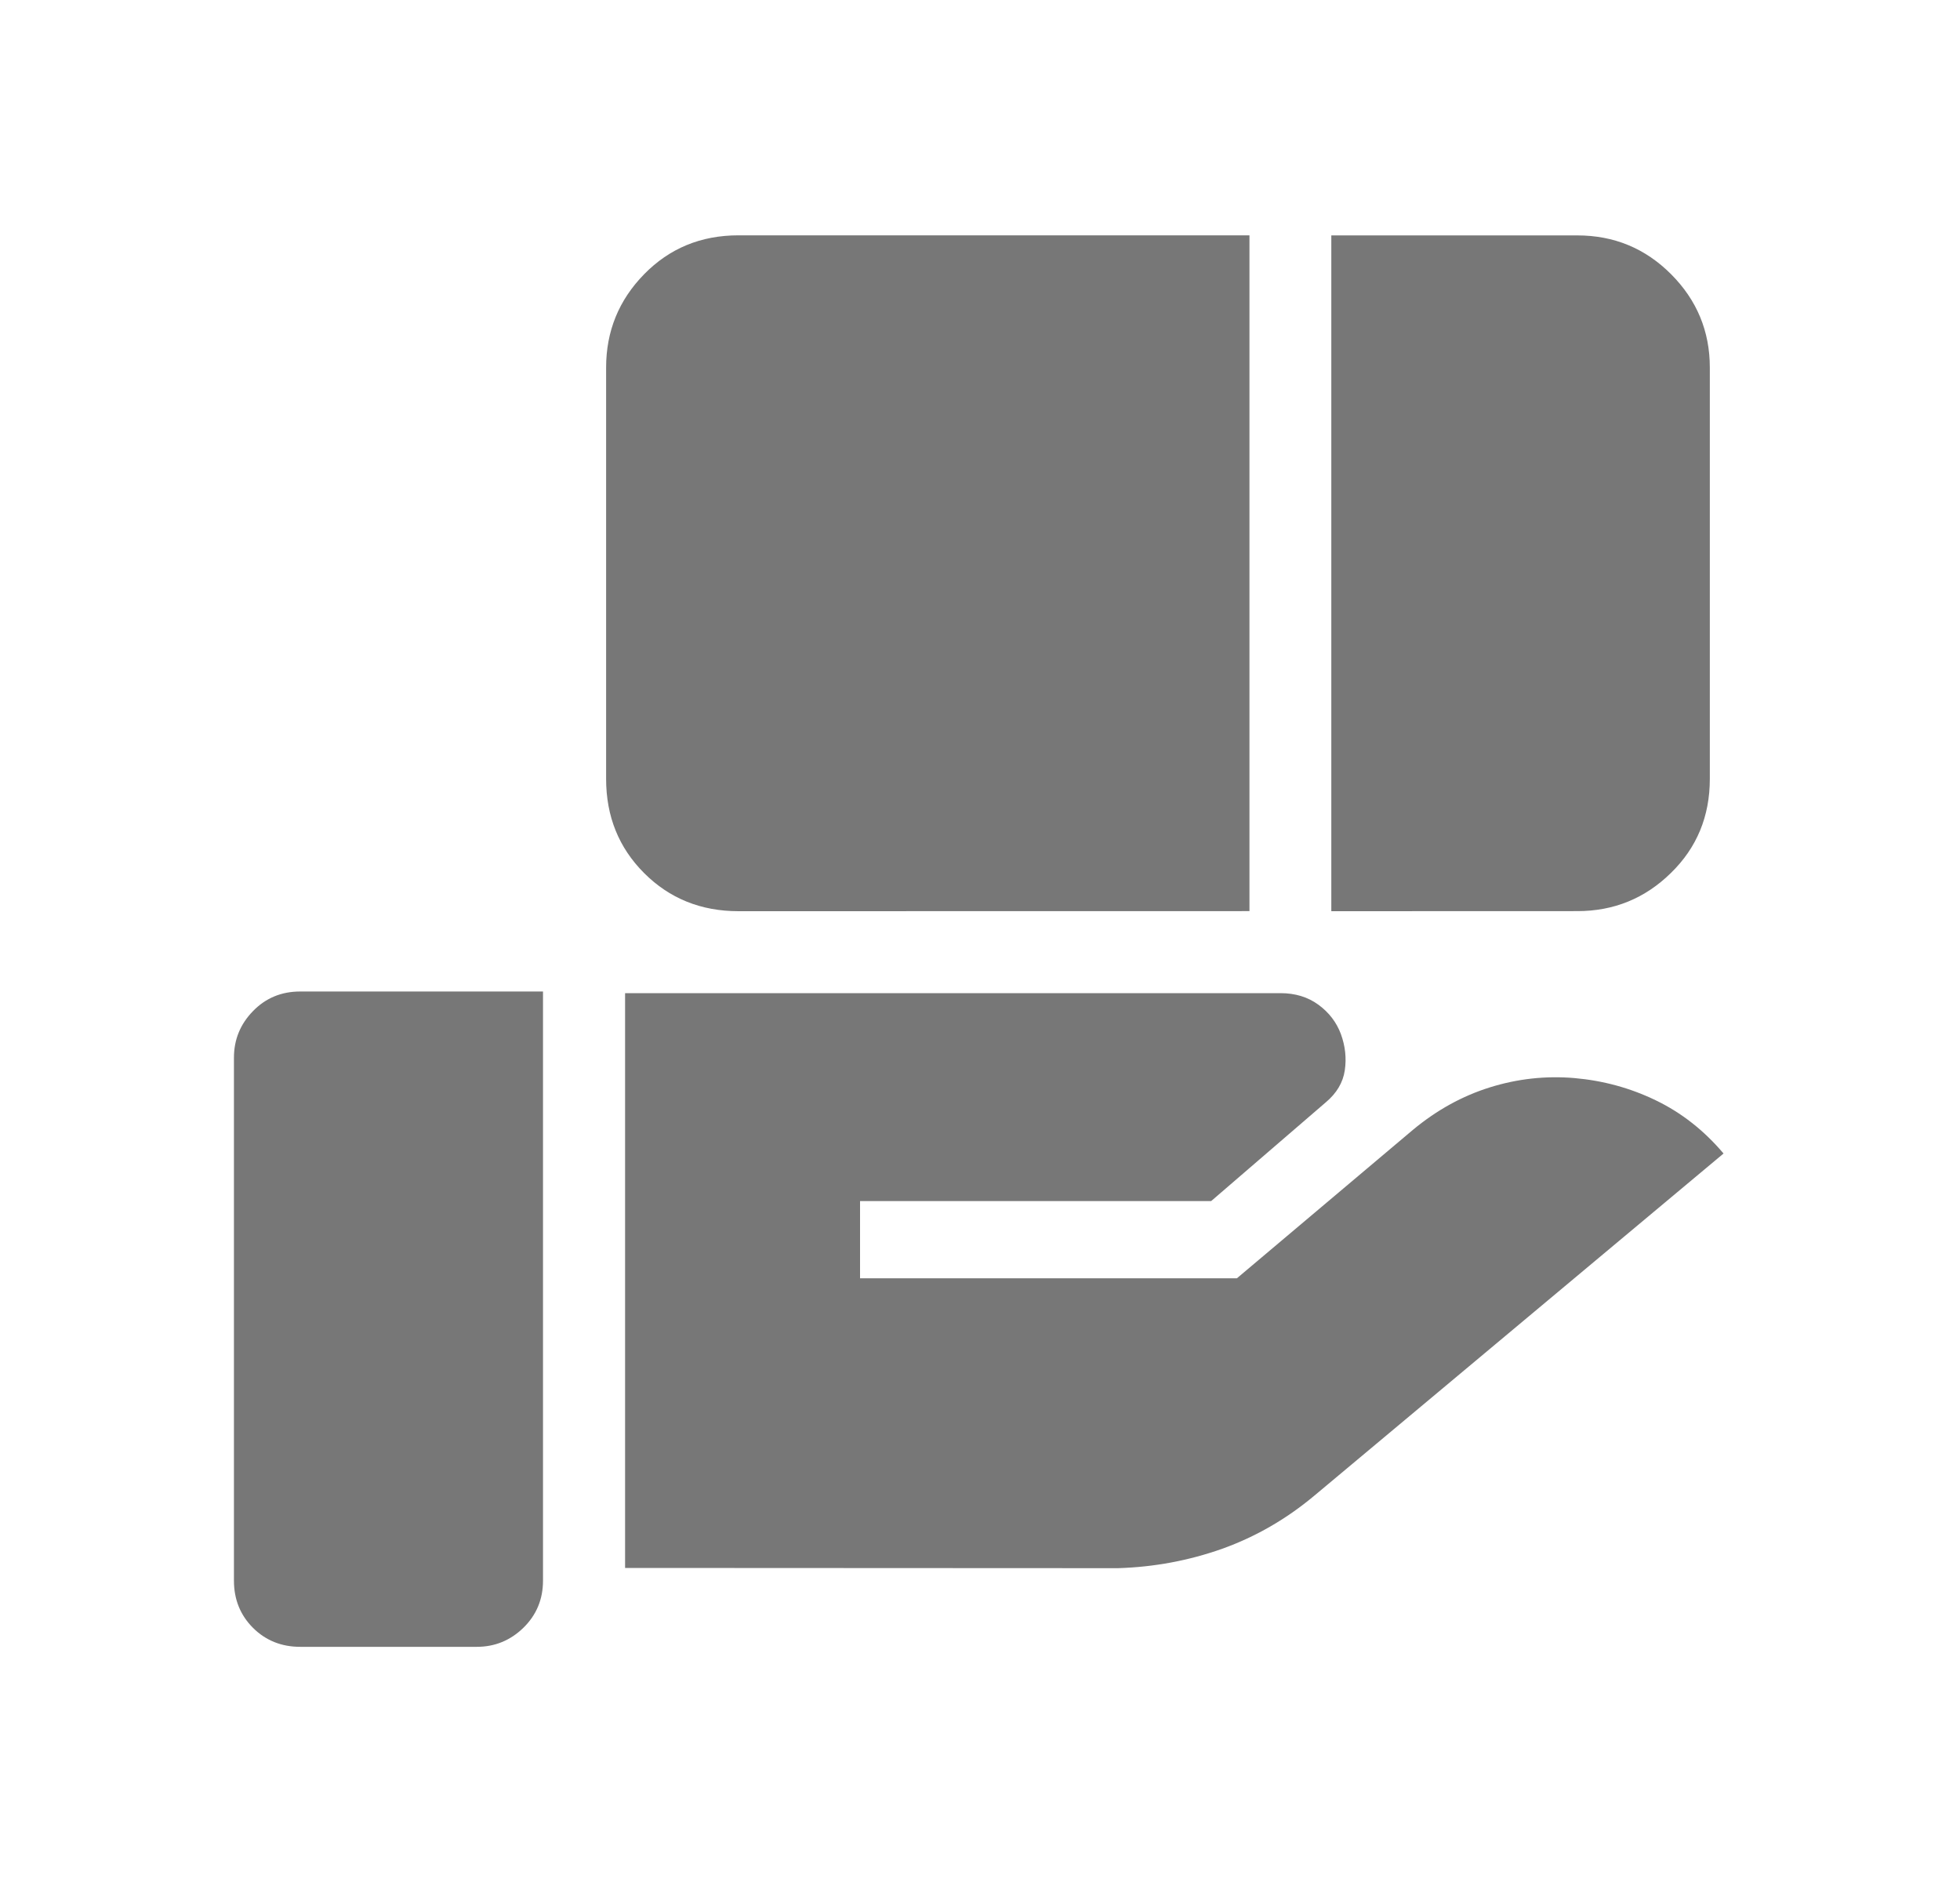
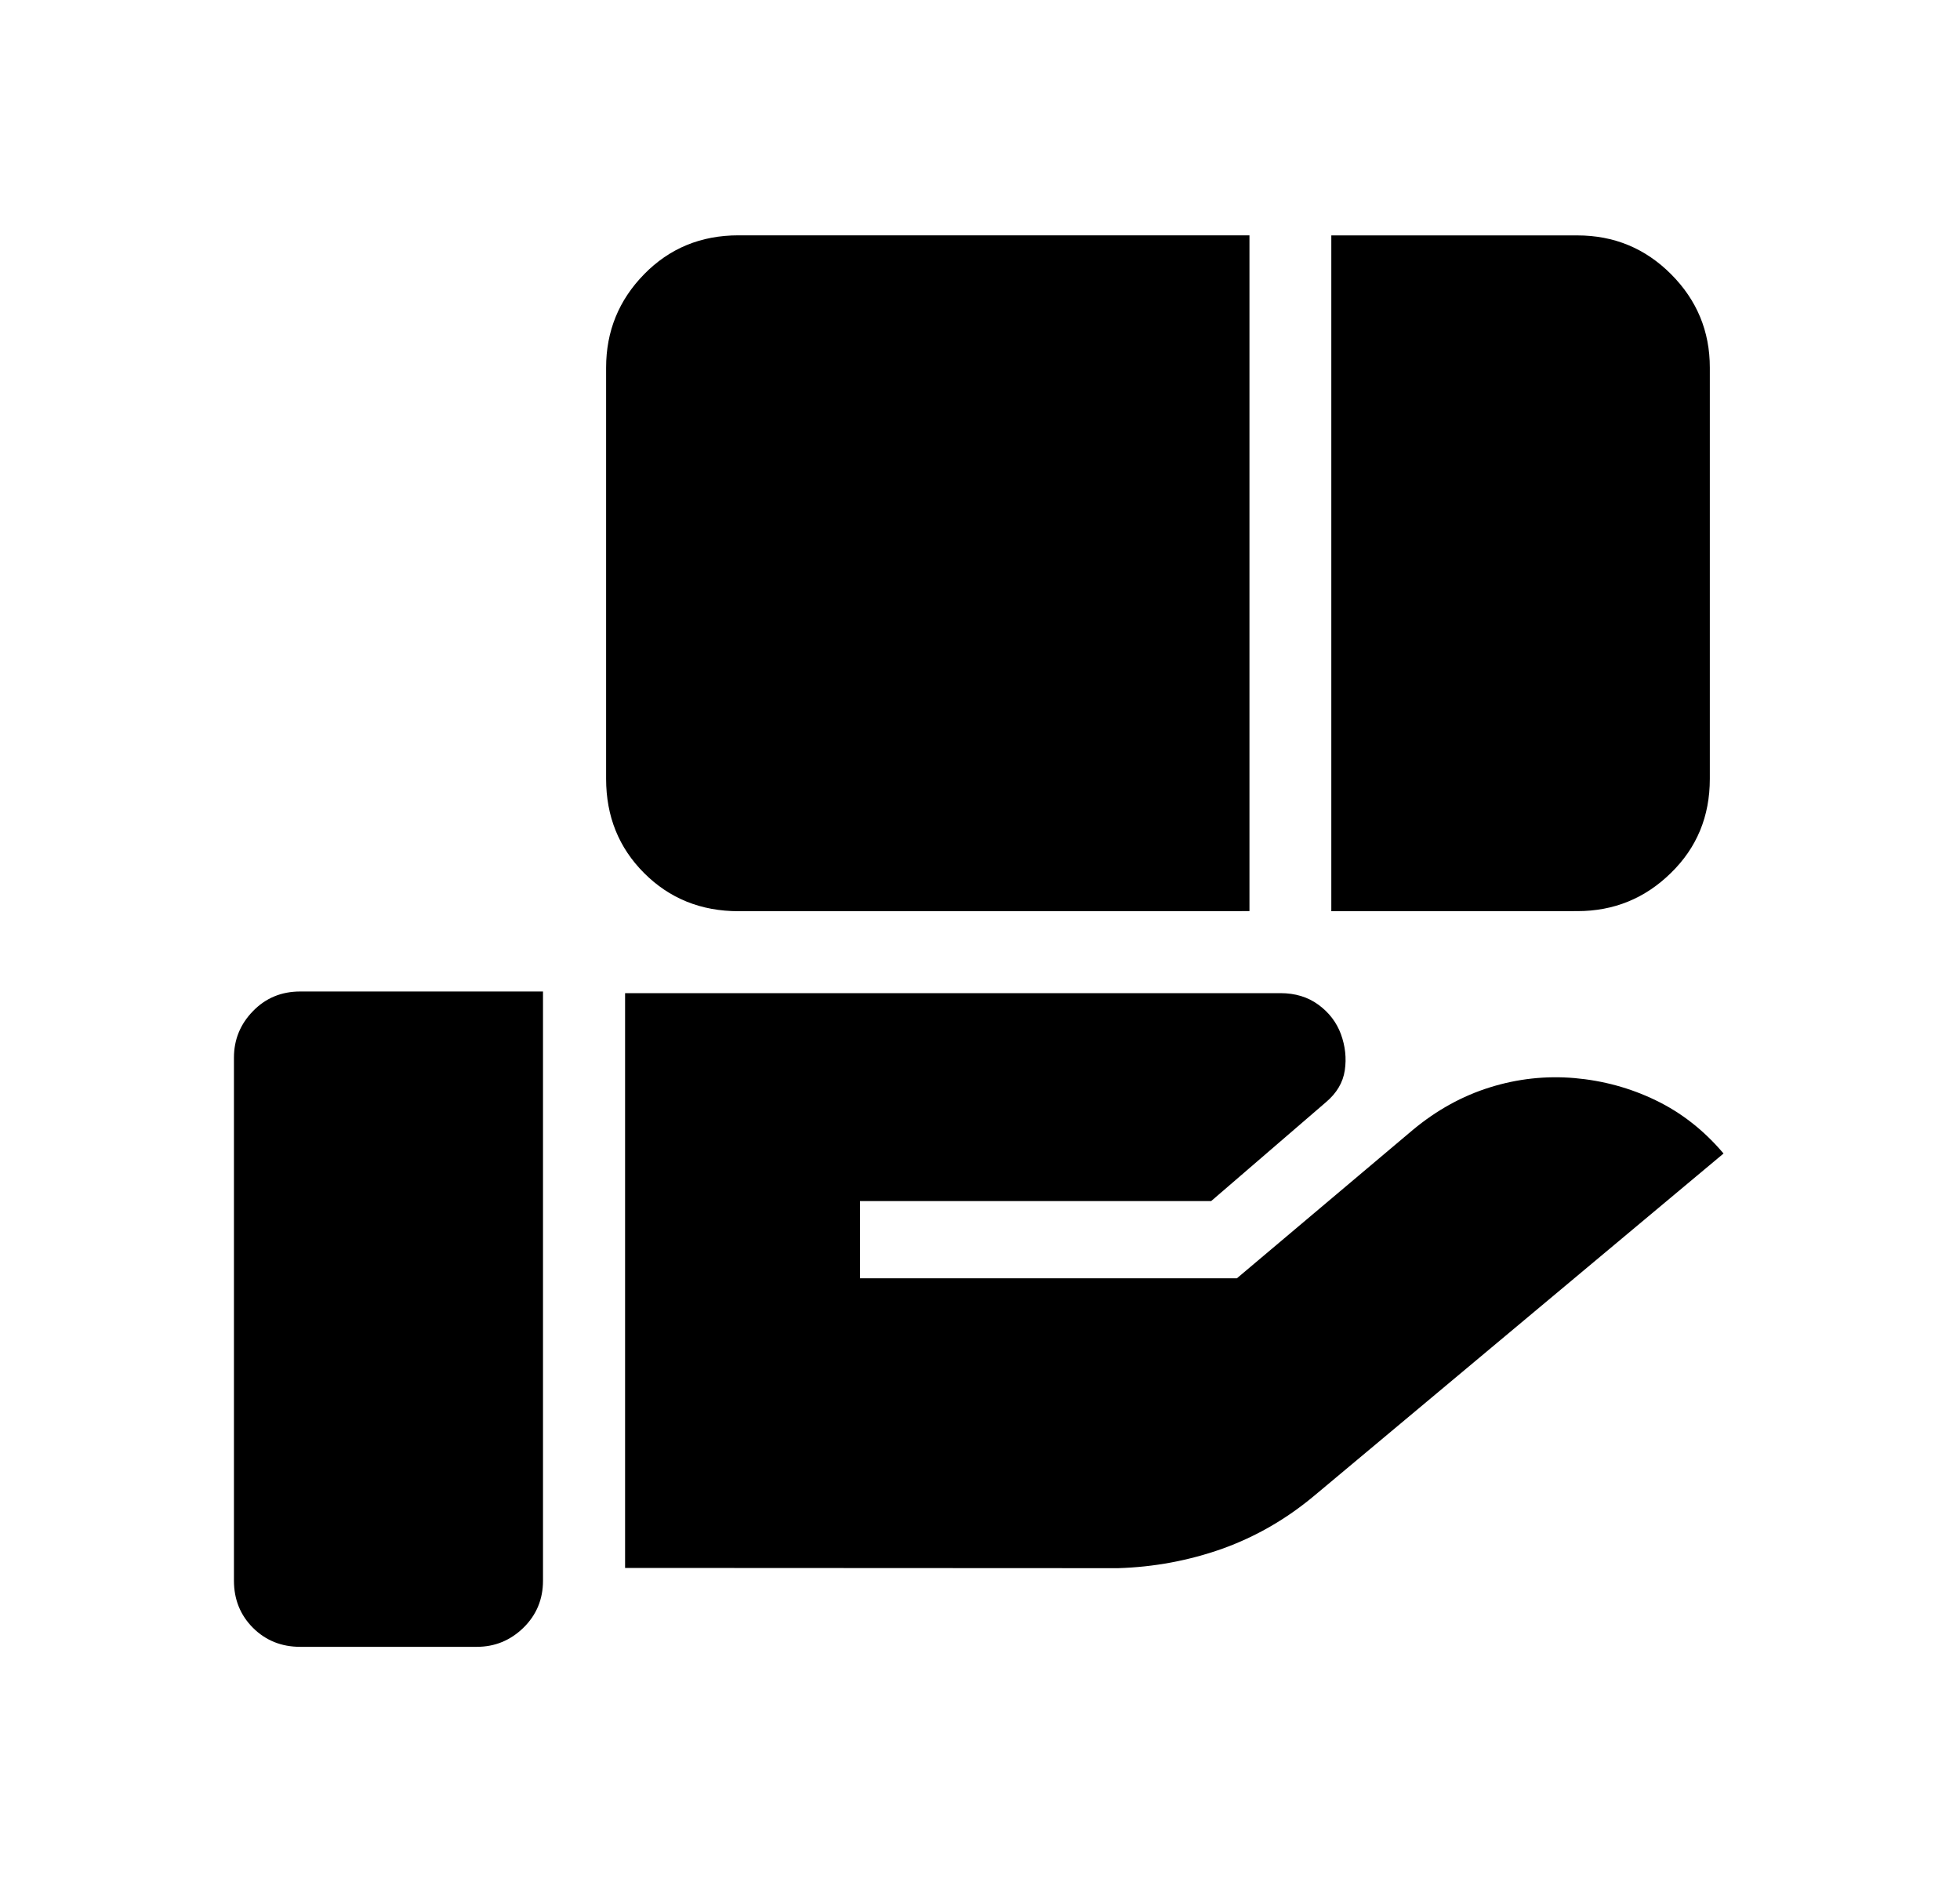
<svg xmlns="http://www.w3.org/2000/svg" width="25" height="24" viewBox="0 0 25 24" fill="none">
-   <path d="M9.42 11.62C8.941 11.62 8.54 11.458 8.216 11.134C7.893 10.811 7.731 10.411 7.731 9.932V4.688C7.731 4.224 7.893 3.827 8.216 3.497C8.54 3.166 8.941 3.001 9.419 3.001H15.937V11.619L9.42 11.62ZM16.981 11.62V3.002H20.119C20.587 3.002 20.986 3.167 21.315 3.497C21.644 3.827 21.809 4.224 21.809 4.688V9.932C21.809 10.411 21.643 10.811 21.312 11.133C20.982 11.457 20.584 11.619 20.12 11.619L16.981 11.62ZM7.973 19.995V12.665H16.332C16.52 12.665 16.682 12.714 16.817 12.813C16.952 12.912 17.048 13.037 17.104 13.189C17.159 13.341 17.176 13.494 17.153 13.649C17.13 13.805 17.049 13.941 16.911 14.057L15.448 15.317H10.97V16.301H15.777L18.021 14.409C18.324 14.157 18.652 13.976 19.005 13.866C19.358 13.756 19.717 13.717 20.082 13.748C20.447 13.78 20.794 13.874 21.12 14.032C21.448 14.19 21.735 14.416 21.984 14.71L16.766 19.072C16.409 19.371 16.017 19.597 15.591 19.75C15.165 19.901 14.721 19.984 14.26 19.998L7.973 19.995ZM3.829 21.001C3.59 21.001 3.389 20.92 3.227 20.759C3.065 20.597 2.984 20.396 2.984 20.157V13.488C2.984 13.258 3.065 13.06 3.227 12.894C3.389 12.727 3.59 12.644 3.829 12.644H6.926V20.157C6.926 20.396 6.842 20.596 6.675 20.759C6.509 20.92 6.311 21.001 6.082 21.001H3.829Z" fill="#777777" />
+   <path d="M9.42 11.62C8.941 11.62 8.54 11.458 8.216 11.134C7.893 10.811 7.731 10.411 7.731 9.932V4.688C7.731 4.224 7.893 3.827 8.216 3.497C8.54 3.166 8.941 3.001 9.419 3.001H15.937V11.619L9.42 11.62ZM16.981 11.62V3.002H20.119C20.587 3.002 20.986 3.167 21.315 3.497C21.644 3.827 21.809 4.224 21.809 4.688V9.932C21.809 10.411 21.643 10.811 21.312 11.133C20.982 11.457 20.584 11.619 20.12 11.619L16.981 11.62ZM7.973 19.995V12.665H16.332C16.52 12.665 16.682 12.714 16.817 12.813C16.952 12.912 17.048 13.037 17.104 13.189C17.159 13.341 17.176 13.494 17.153 13.649C17.13 13.805 17.049 13.941 16.911 14.057L15.448 15.317H10.97V16.301H15.777L18.021 14.409C18.324 14.157 18.652 13.976 19.005 13.866C19.358 13.756 19.717 13.717 20.082 13.748C20.447 13.78 20.794 13.874 21.12 14.032C21.448 14.19 21.735 14.416 21.984 14.71L16.766 19.072C16.409 19.371 16.017 19.597 15.591 19.75C15.165 19.901 14.721 19.984 14.26 19.998L7.973 19.995ZM3.829 21.001C3.59 21.001 3.389 20.92 3.227 20.759C3.065 20.597 2.984 20.396 2.984 20.157V13.488C2.984 13.258 3.065 13.06 3.227 12.894C3.389 12.727 3.59 12.644 3.829 12.644H6.926V20.157C6.926 20.396 6.842 20.596 6.675 20.759C6.509 20.92 6.311 21.001 6.082 21.001H3.829Z" fill="currentColor" />
</svg>
